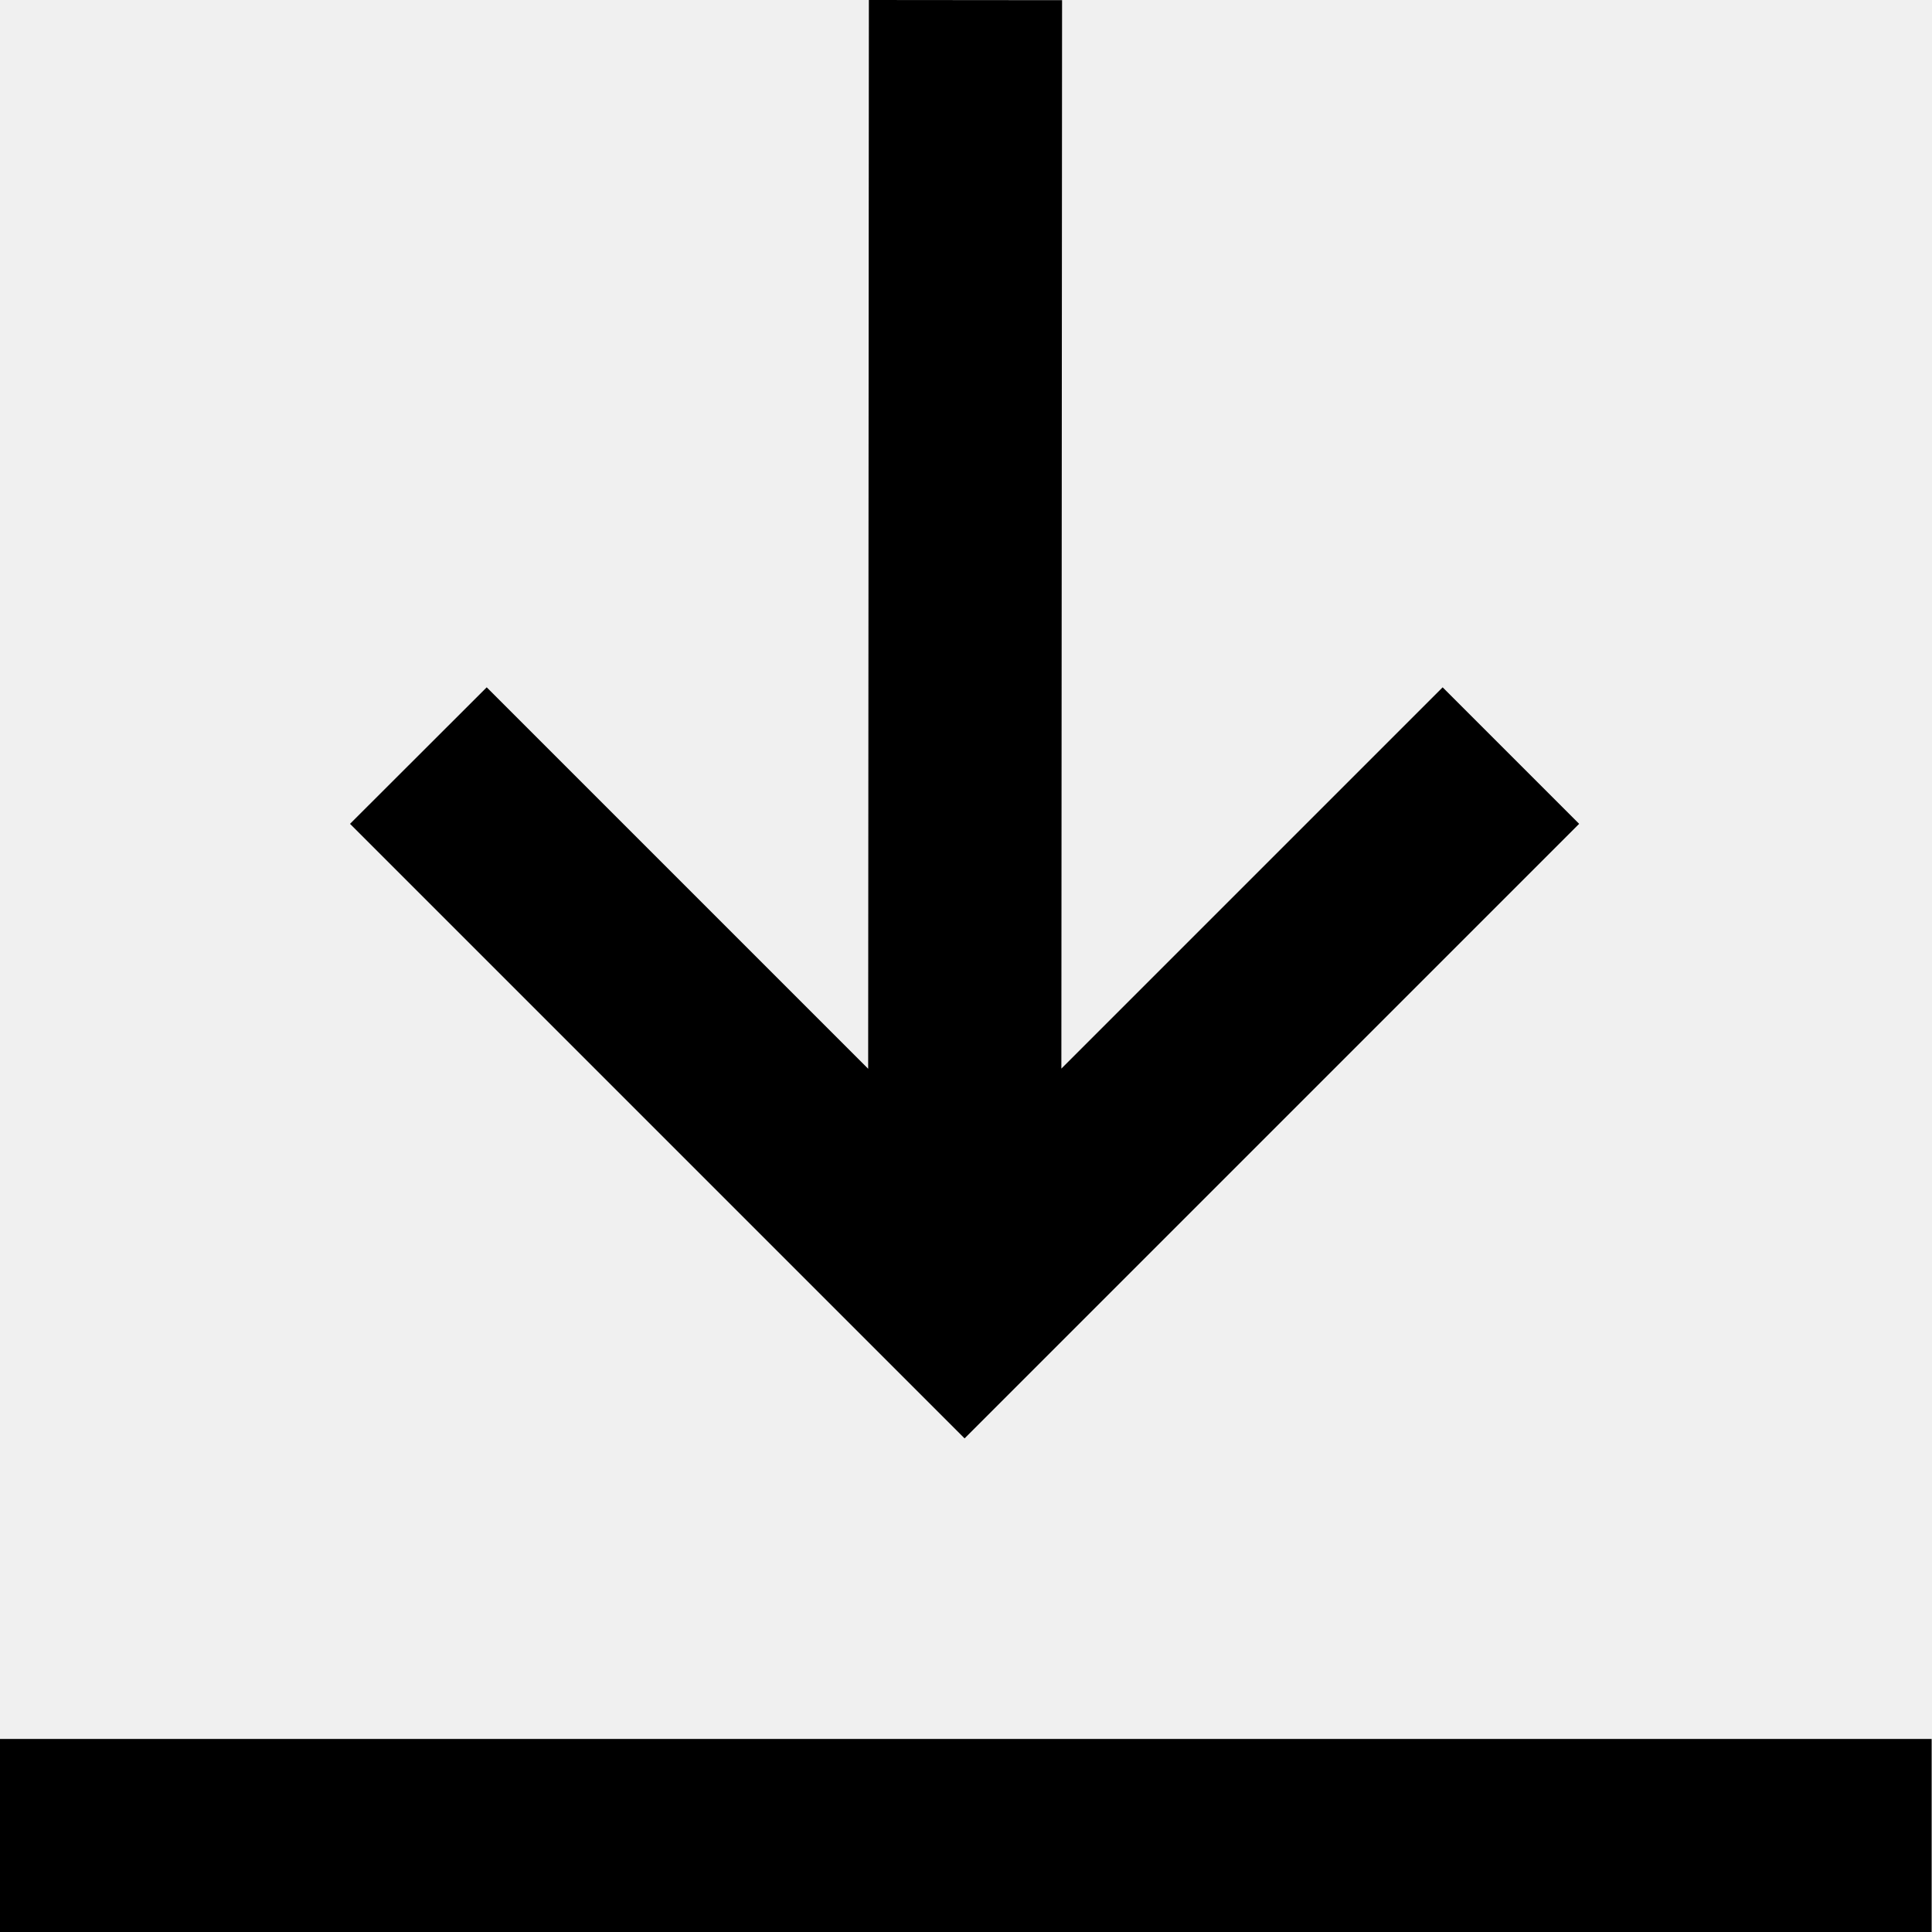
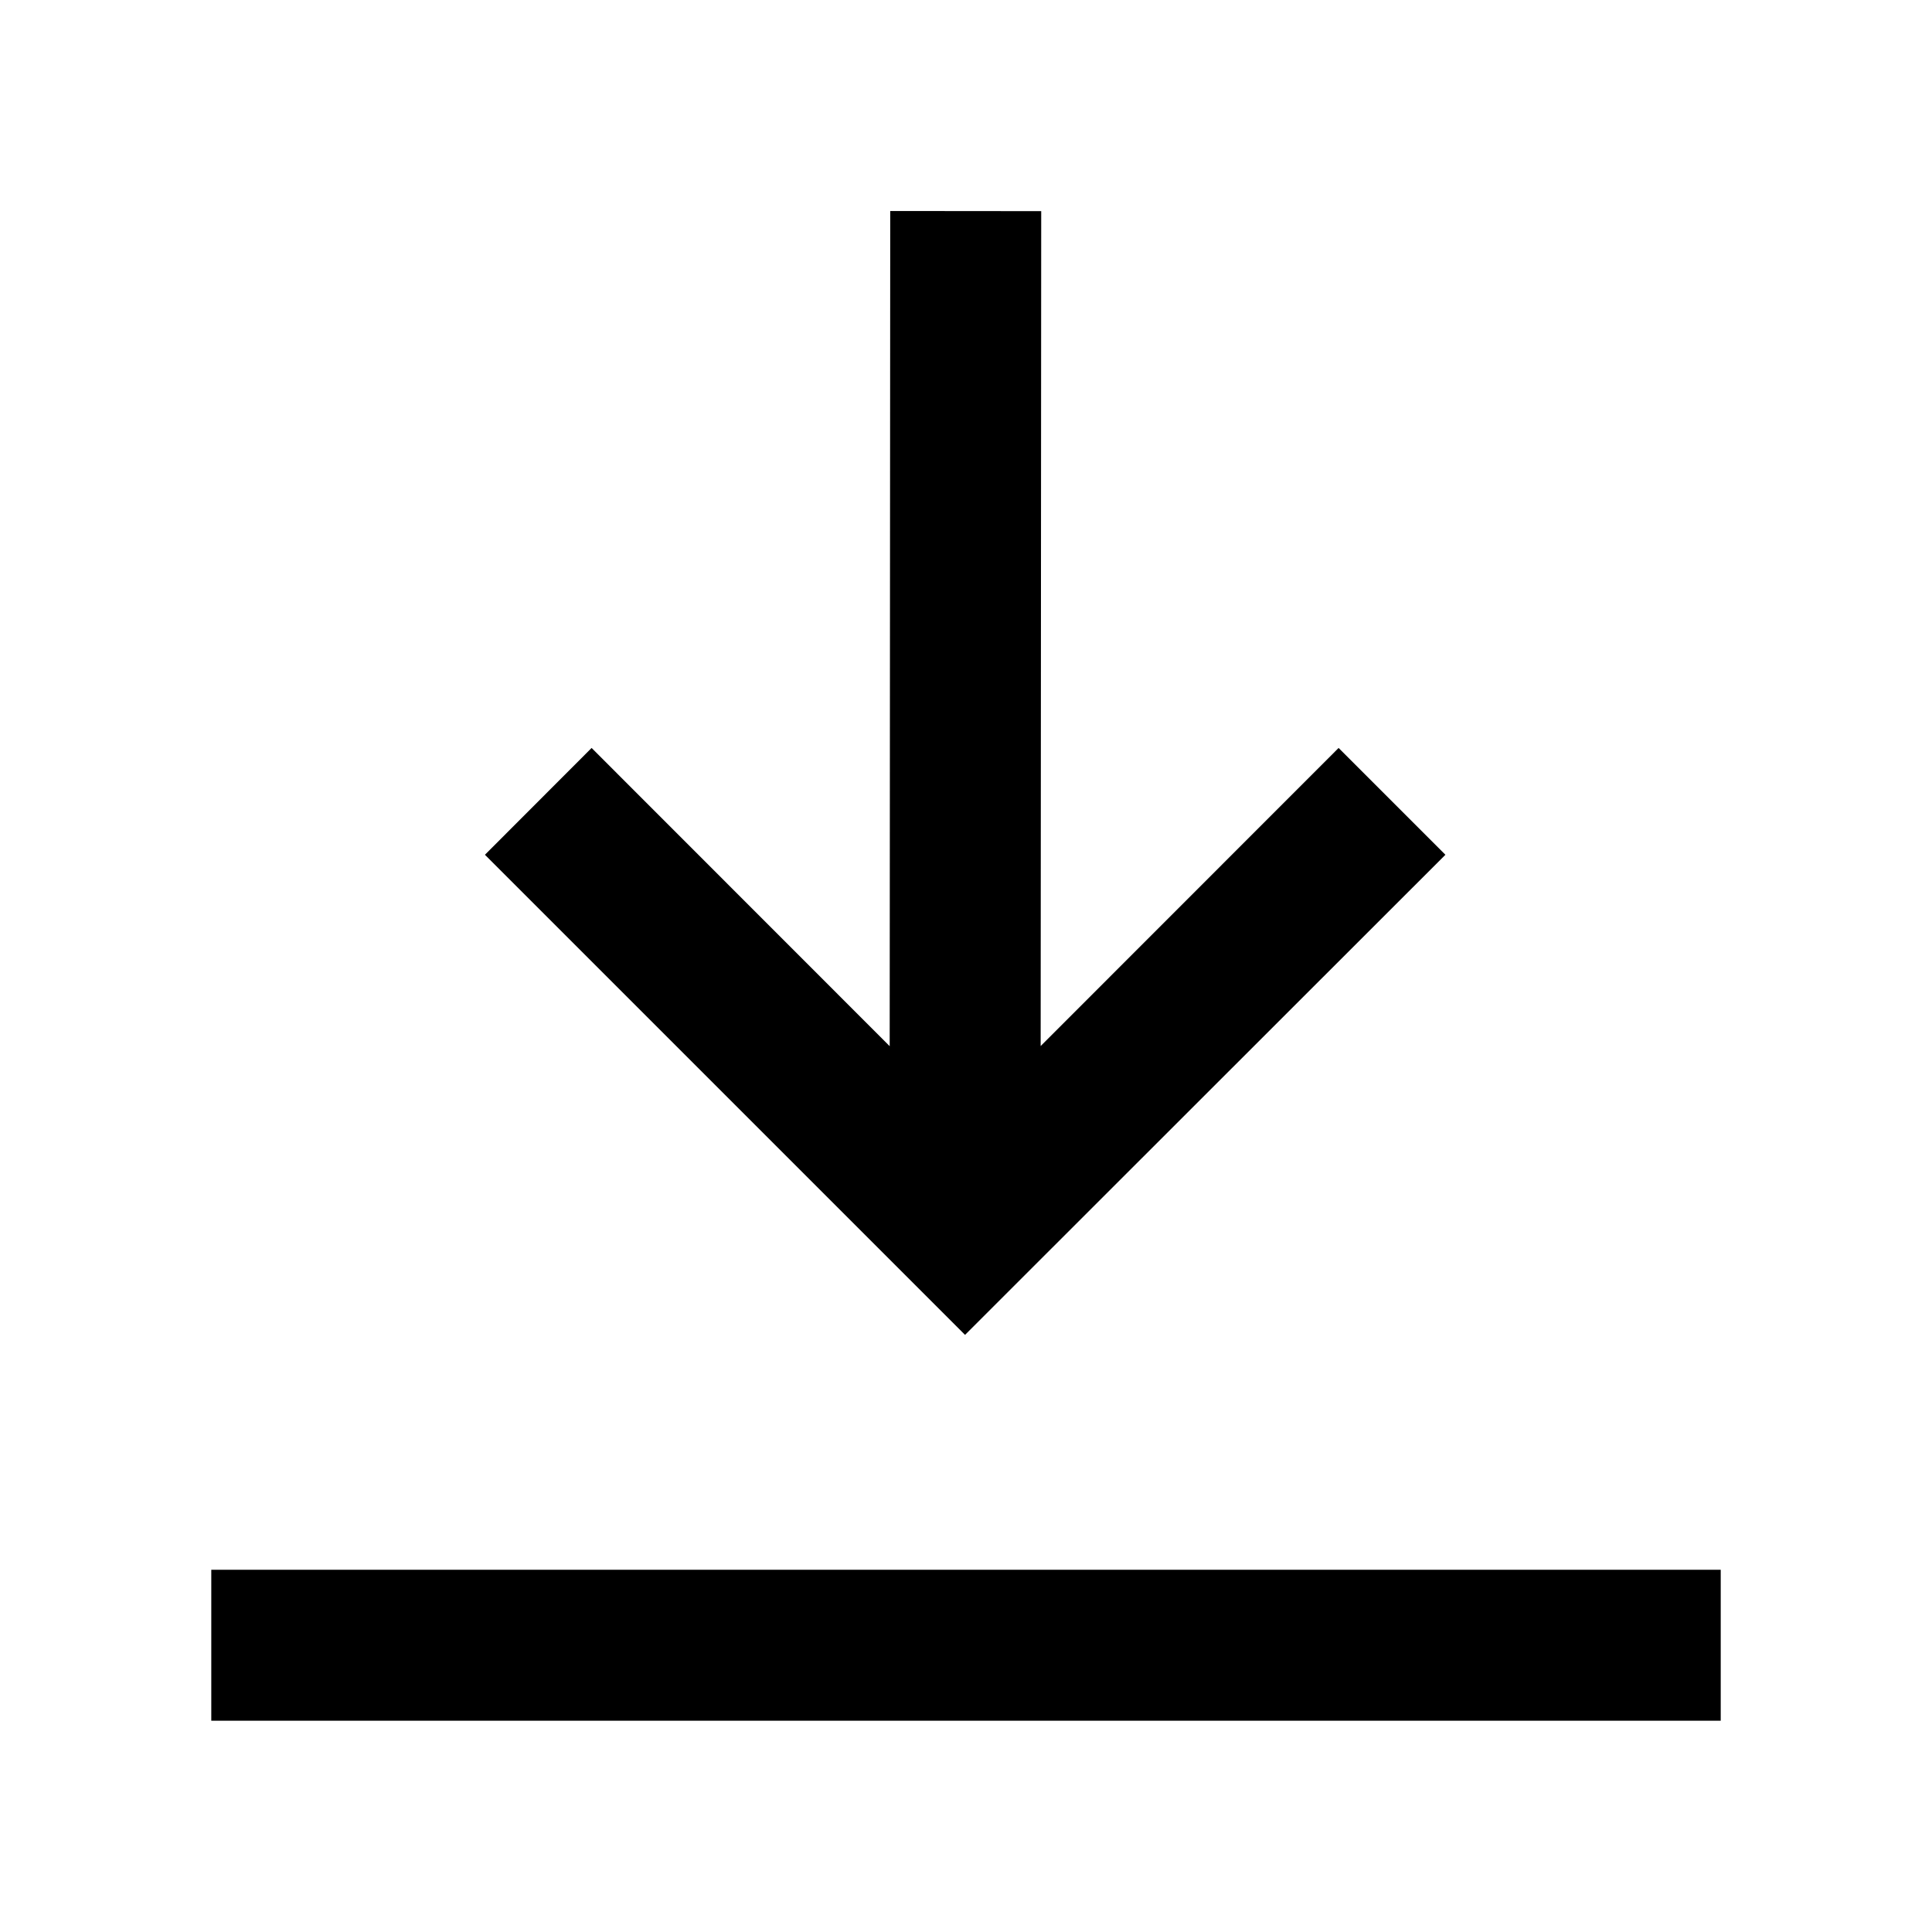
- <svg xmlns="http://www.w3.org/2000/svg" preserveAspectRatio="none" overflow="visible" style="display: block;" width="10.938" height="10.94" viewBox="0 0 10.938 10.94" fill="none">
-   <path id="å½¢ç¶" d="M10.938 9.847V10.94H0V9.847H10.938ZM6.014 0.001L6.01 6.051L8.169 3.892L8.942 4.665L5.462 8.145L1.982 4.665L2.756 3.892L4.916 6.052L4.92 0L6.014 0.001Z" fill="black" />
+ <svg xmlns="http://www.w3.org/2000/svg" width="14" height="14" viewBox="0 0 14 14" fill="none">
+   <rect width="14" height="14" fill="#F5F5F5" />
+   <g id="Frame 2147227269">
+     <rect width="8125" height="2850" transform="translate(-1468 -621)" fill="white" />
+     <g id="Group 2147227680">
+       <g id="Group 2147227639">
+         <g id="Group 2147227638">
+           <g id="icon/Currency/Download">
+             <path id="å½¢ç¶" d="M12.469 11.375V12.469H1.531V11.375H12.469ZM7.545 1.53L7.541 7.58L9.7 5.42L10.474 6.194L6.993 9.673L3.514 6.194L4.287 5.42L6.447 7.581L6.451 1.529L7.545 1.53Z" fill="black" />
+           </g>
+         </g>
+       </g>
+     </g>
+   </g>
</svg>
